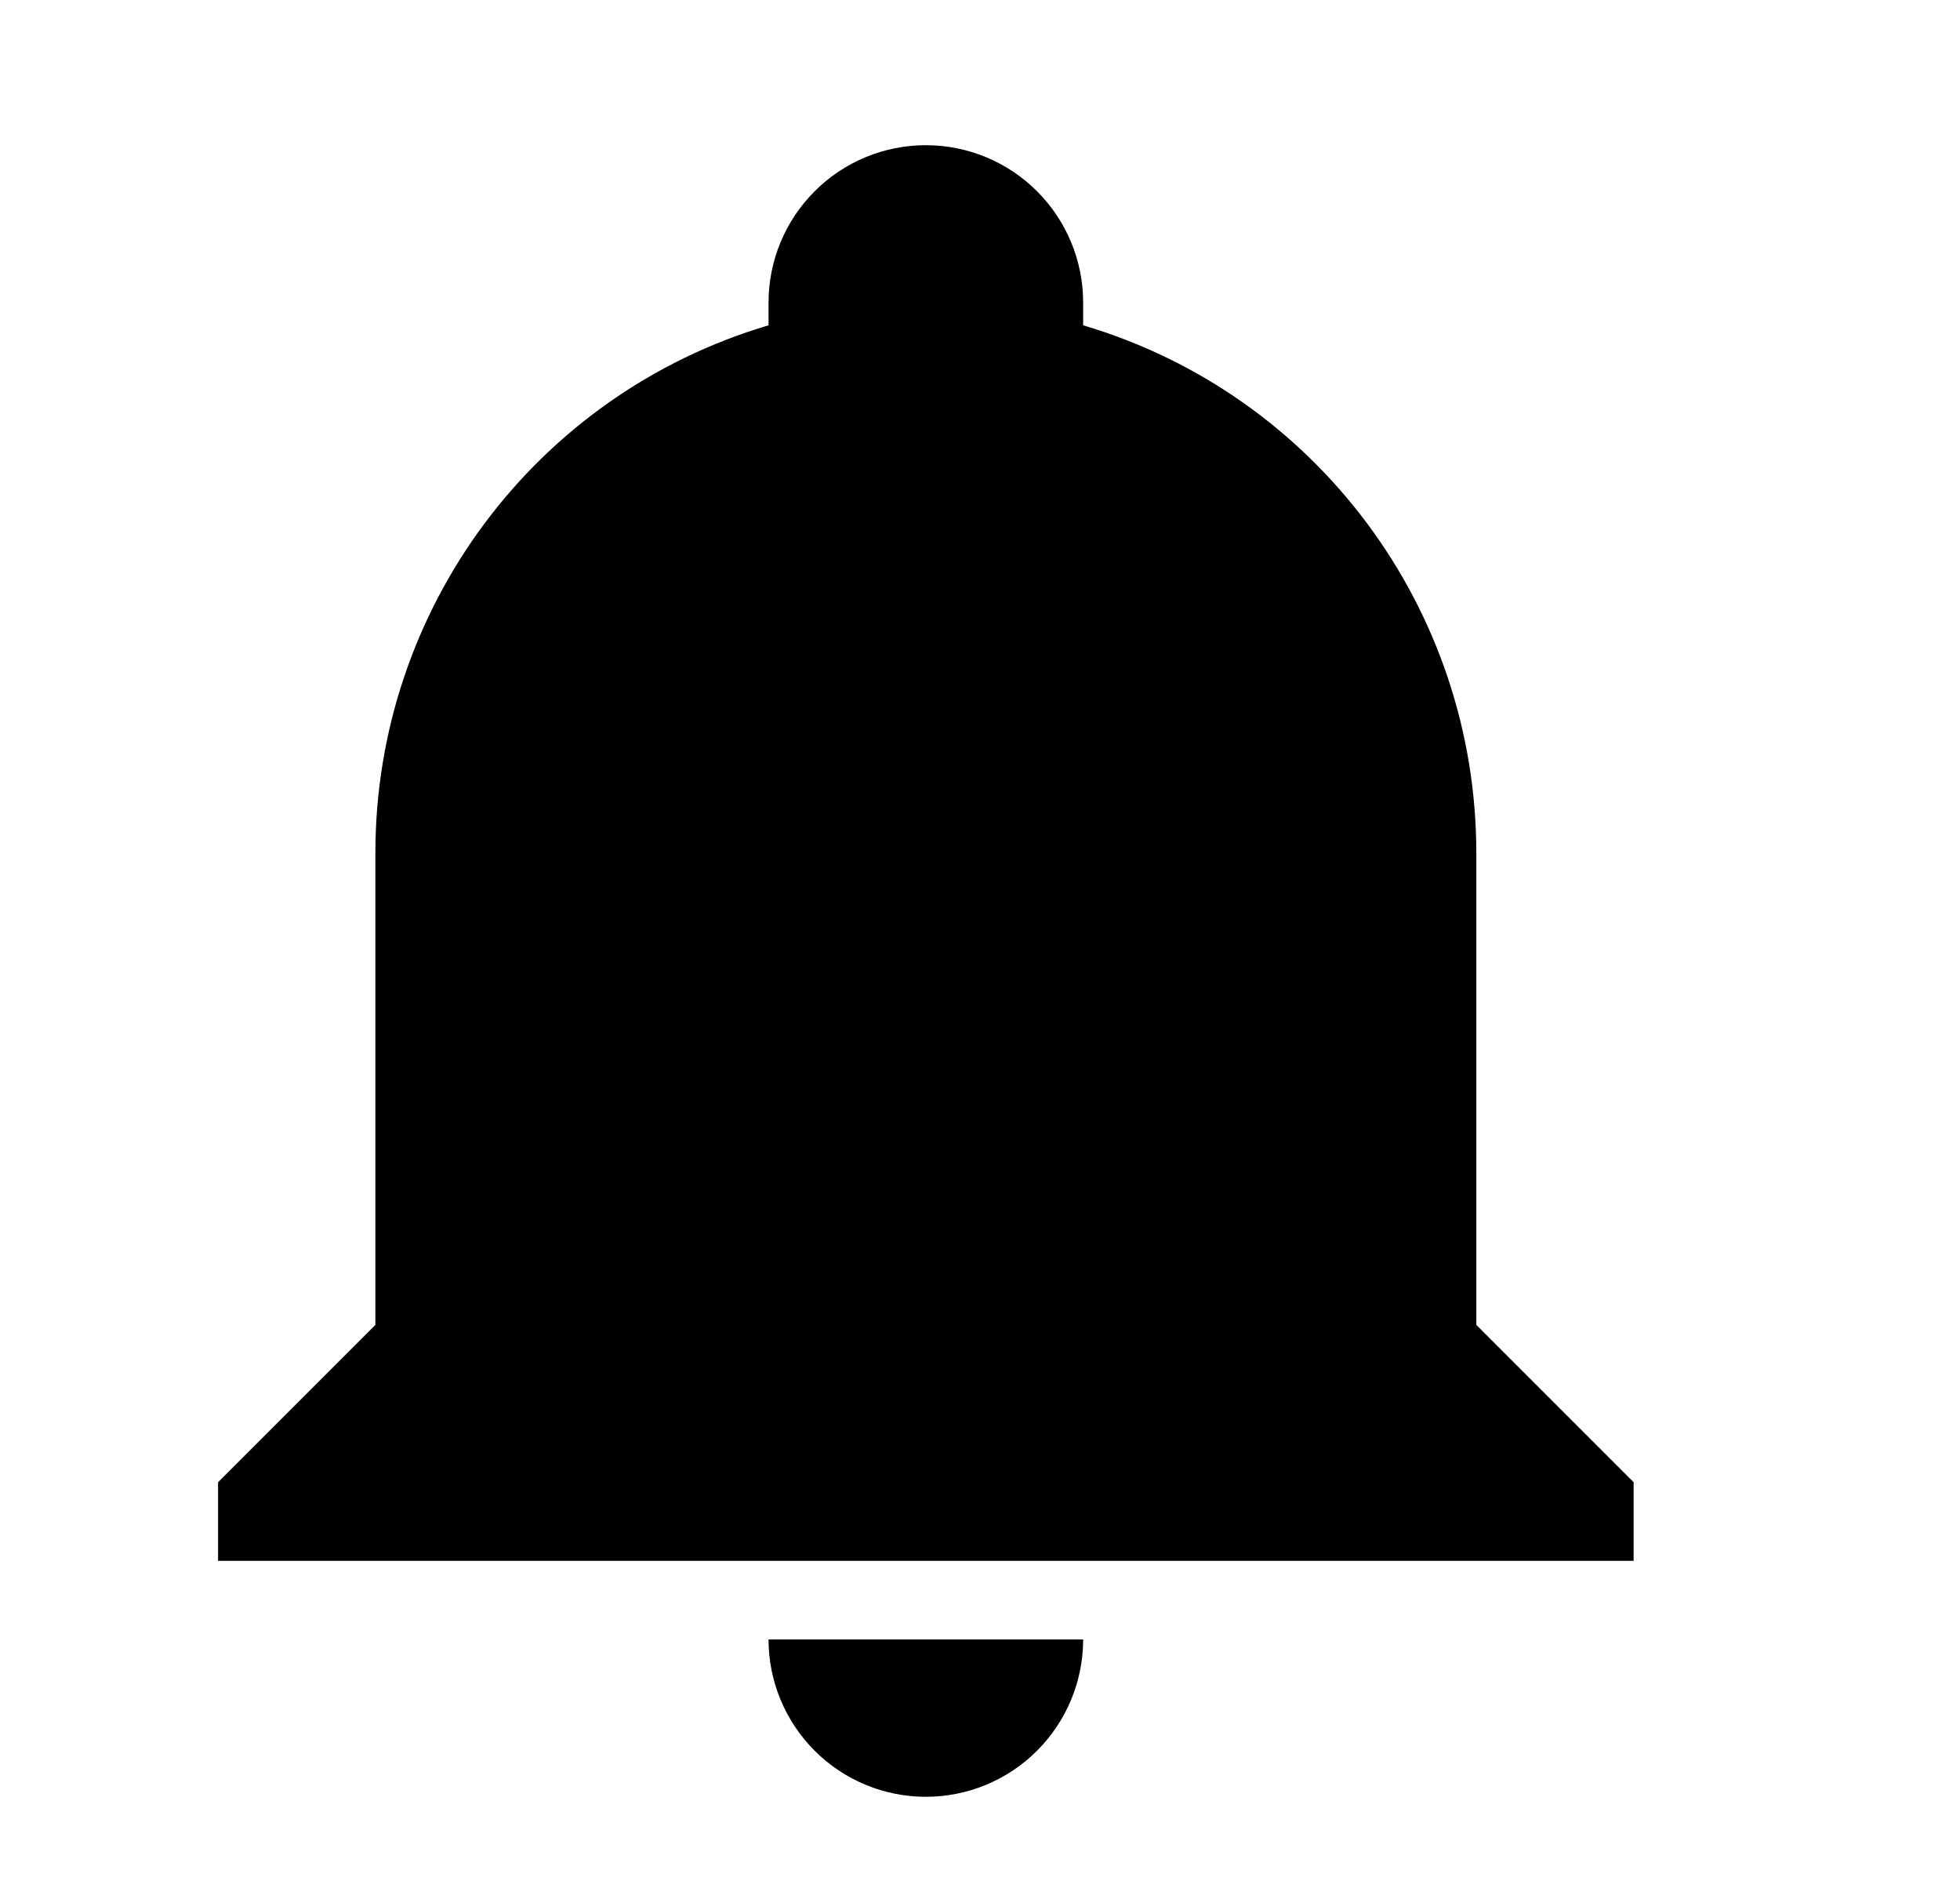
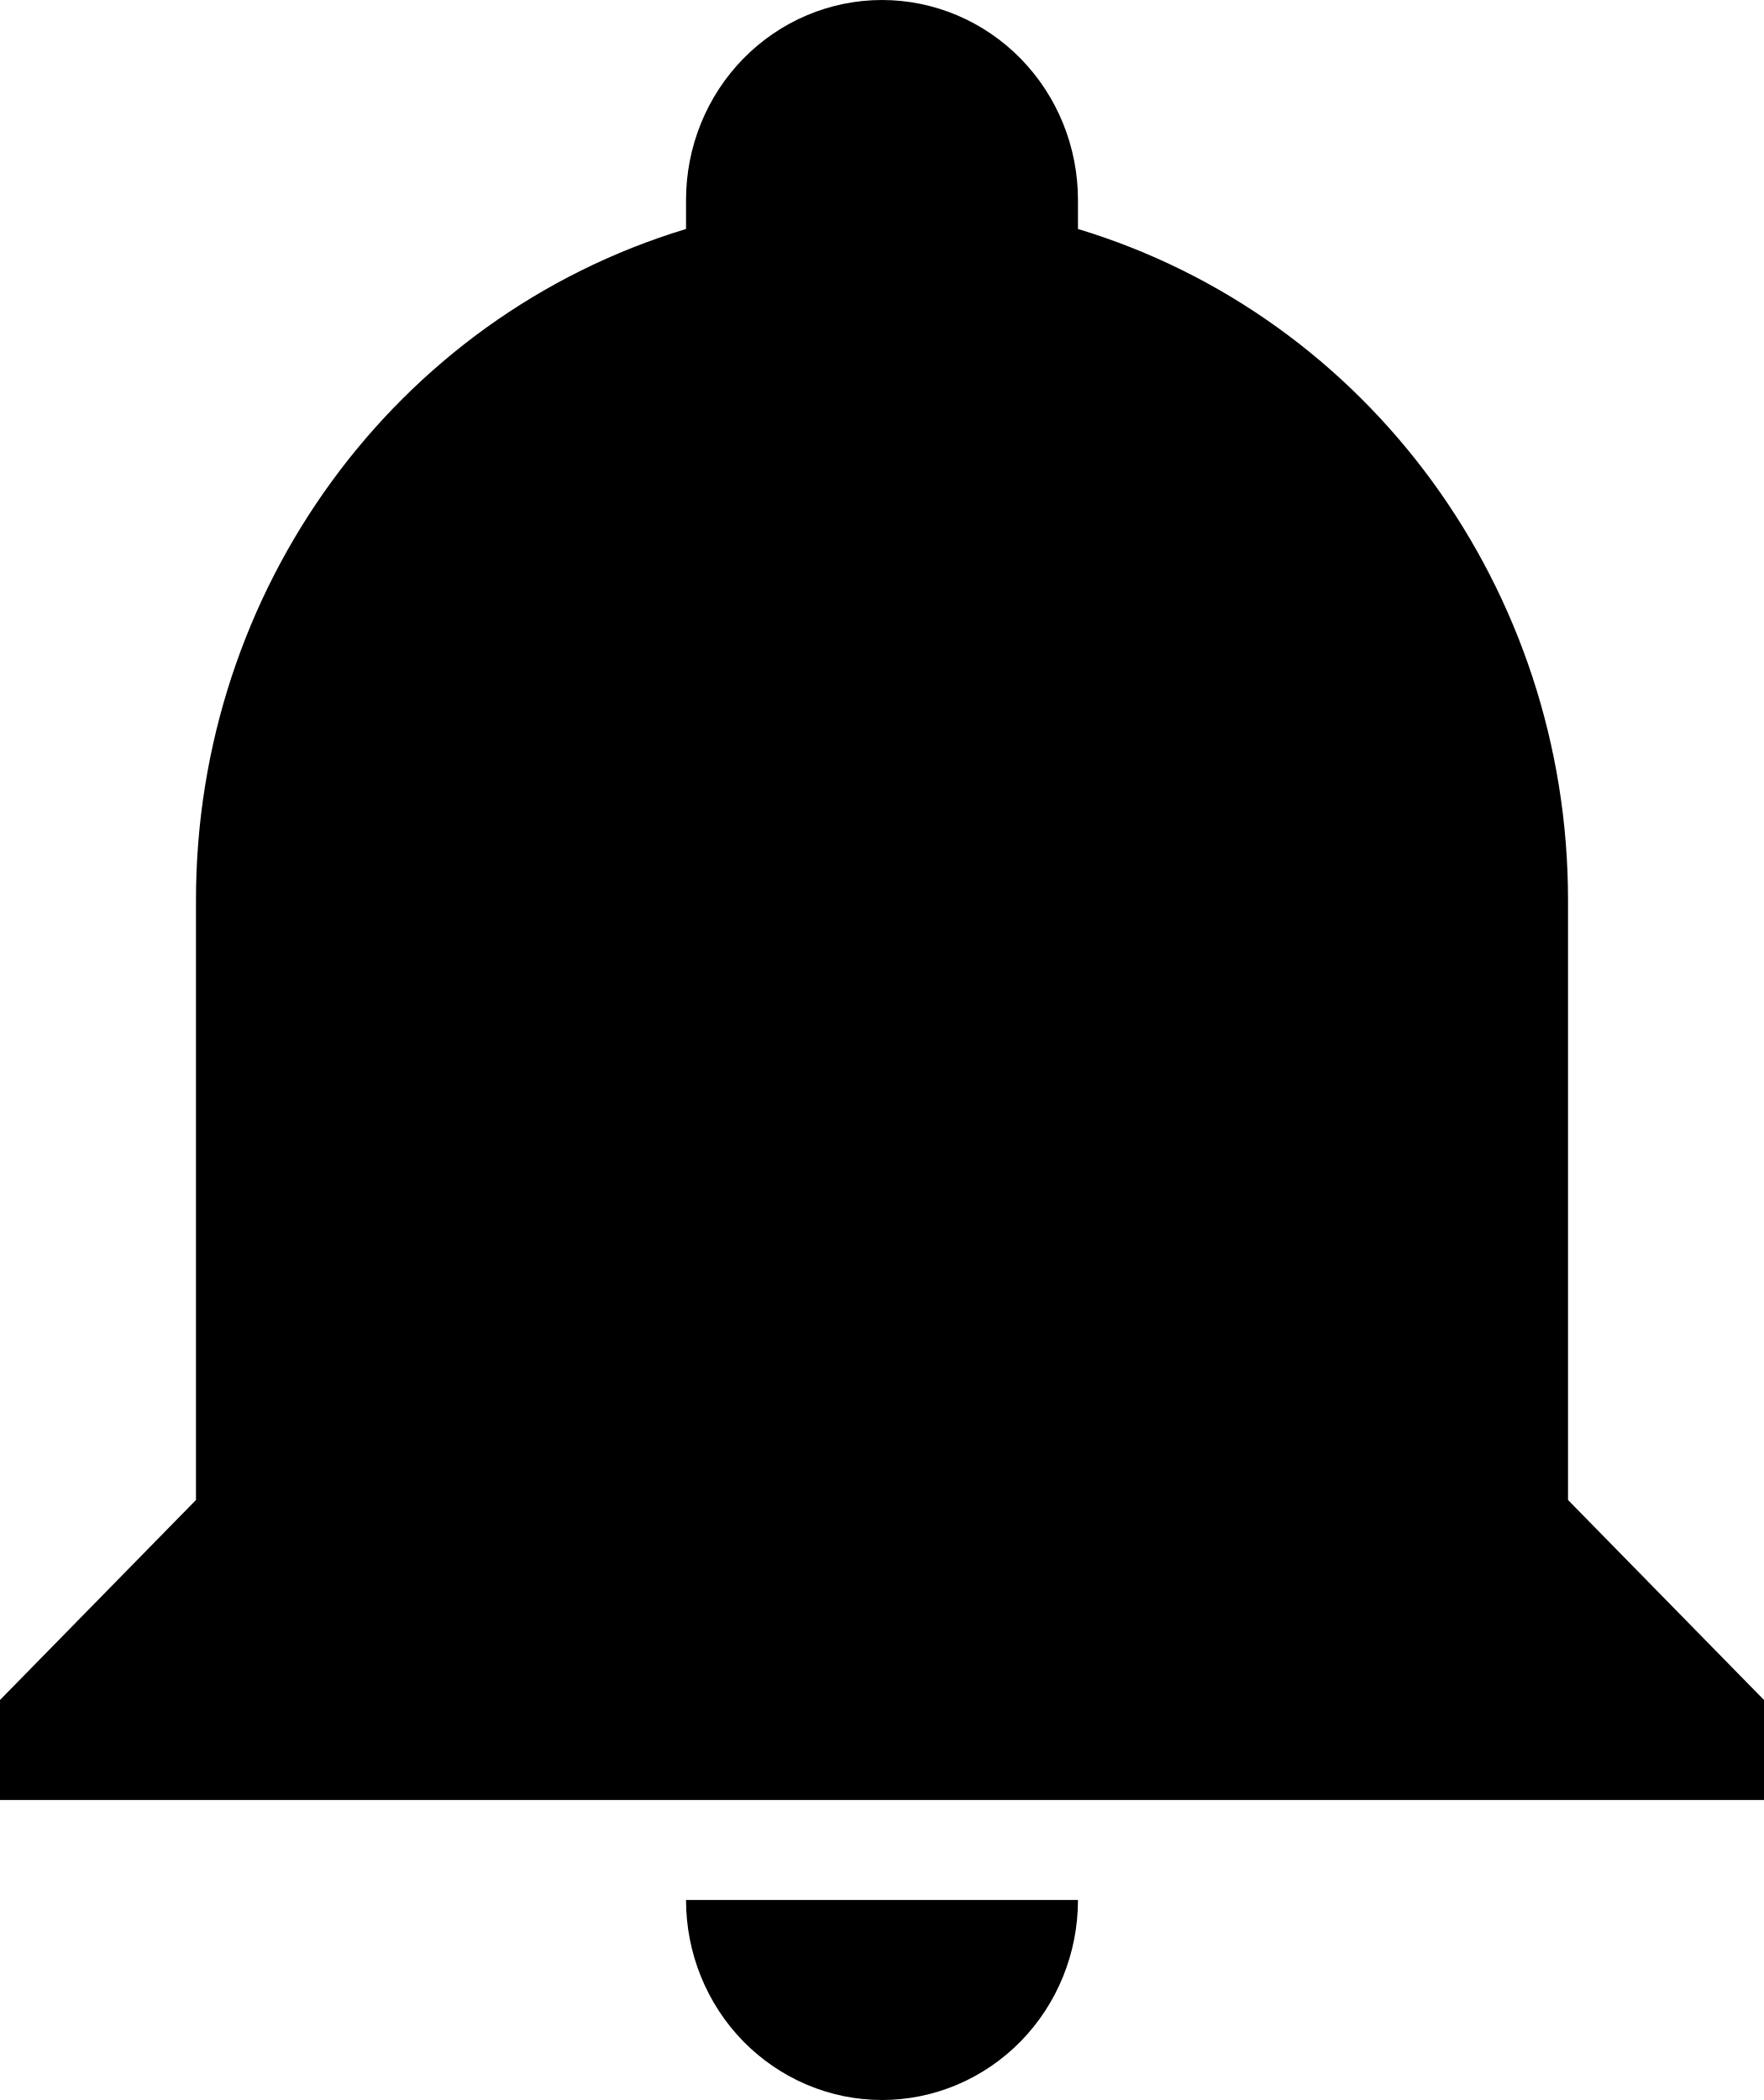
- <svg xmlns="http://www.w3.org/2000/svg" width="27" height="26" viewBox="0 0 27 26" fill="none">
-   <path d="M22.504 20.417V21.5H3.004V20.417L5.171 18.25V11.75C5.171 8.392 7.37 5.434 10.587 4.481V4.167C10.587 3.592 10.816 3.041 11.222 2.635C11.628 2.228 12.179 2 12.754 2C13.329 2 13.88 2.228 14.286 2.635C14.692 3.041 14.921 3.592 14.921 4.167V4.481C18.138 5.434 20.337 8.392 20.337 11.75V18.25L22.504 20.417ZM14.921 22.583C14.921 23.158 14.692 23.709 14.286 24.115C13.88 24.522 13.329 24.75 12.754 24.75C12.179 24.75 11.628 24.522 11.222 24.115C10.816 23.709 10.587 23.158 10.587 22.583" fill="black" />
+ <svg xmlns="http://www.w3.org/2000/svg" width="21" height="25" viewBox="0 0 21 25" fill="none">
+   <path d="M21 20.238V21.429H0V20.238L2.333 17.857V10.714C2.333 7.024 4.702 3.774 8.167 2.726V2.381C8.167 1.749 8.412 1.144 8.85 0.697C9.288 0.251 9.881 0 10.5 0C11.119 0 11.712 0.251 12.15 0.697C12.588 1.144 12.833 1.749 12.833 2.381V2.726C16.298 3.774 18.667 7.024 18.667 10.714V17.857L21 20.238ZM12.833 22.619C12.833 23.25 12.588 23.856 12.15 24.303C11.712 24.749 11.119 25 10.5 25C9.881 25 9.288 24.749 8.85 24.303C8.412 23.856 8.167 23.25 8.167 22.619" fill="black" />
</svg>
